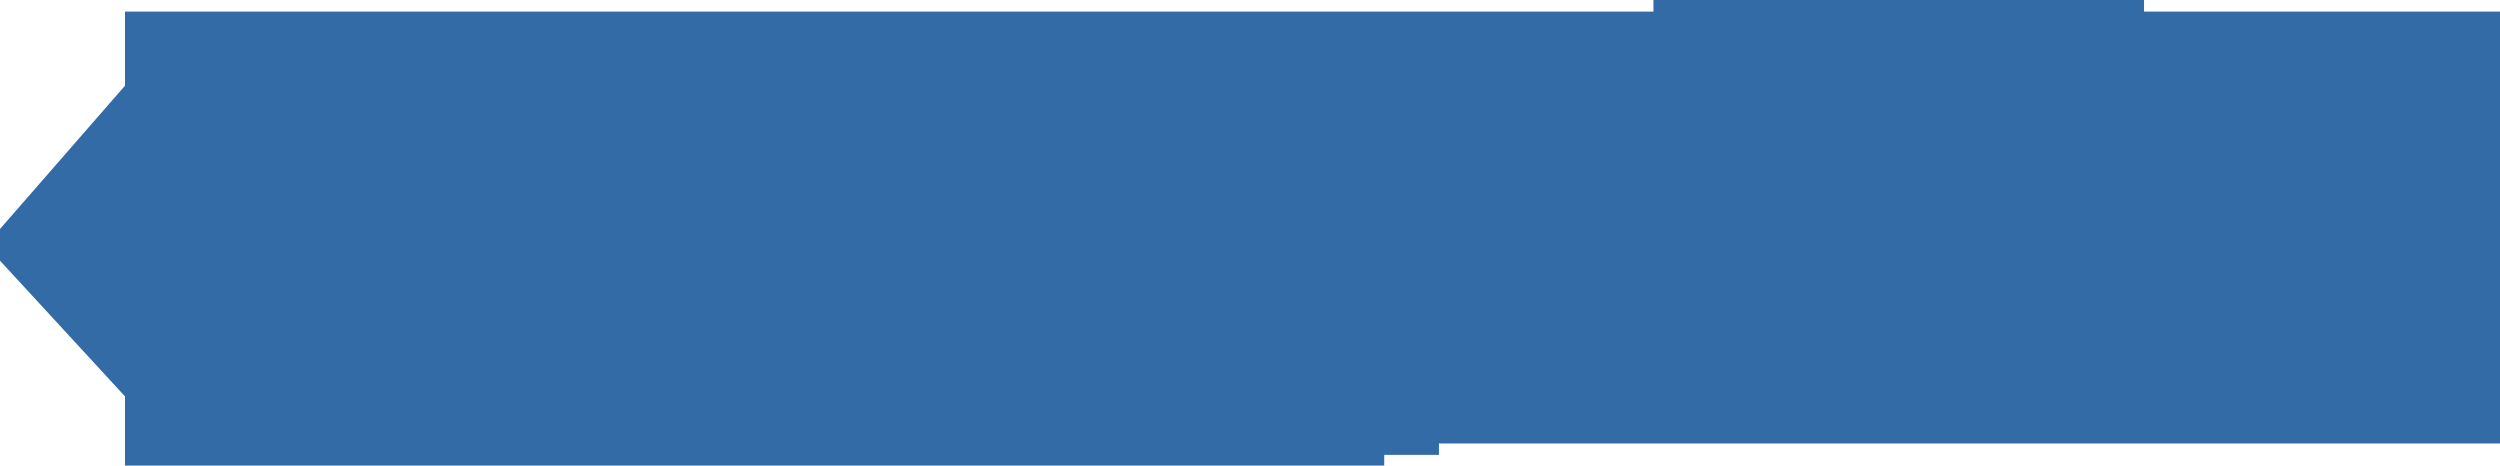
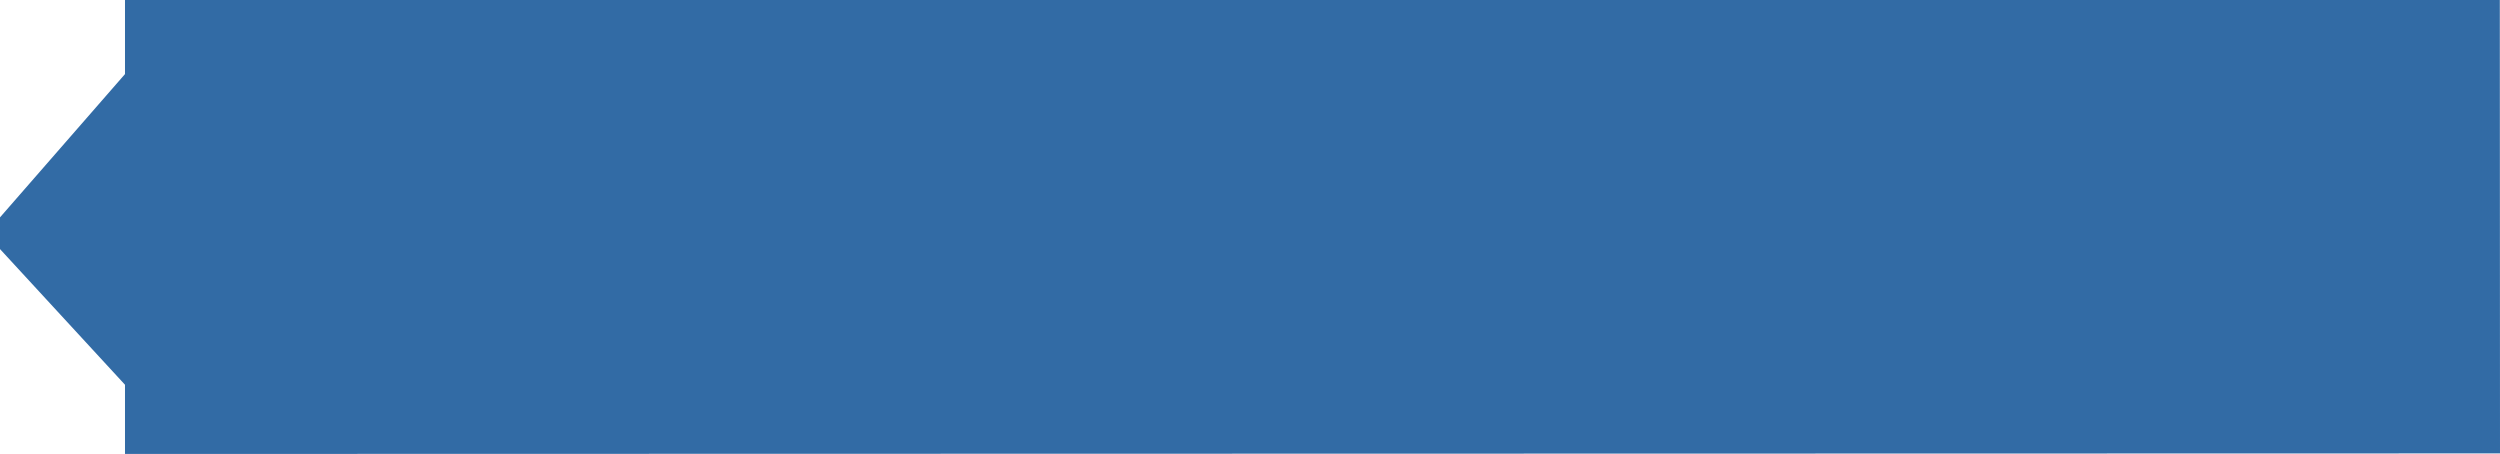
- <svg xmlns="http://www.w3.org/2000/svg" viewBox="0 0 138 25.7">
+ <svg xmlns="http://www.w3.org/2000/svg" viewBox="0 0 138.01 25.06">
  <defs>
    <style>.cls-1{fill:#326ba5;}</style>
  </defs>
  <g id="Layer_2" data-name="Layer 2">
-     <g id="Layer_15" data-name="Layer 15">
-       <polygon class="cls-1" points="0 14.39 0 12.64 6.9 4.73 6.9 0.64 91.27 0.64 91.27 0 118.35 0 118.35 0.64 138 0.64 138 24.48 79.43 24.48 79.43 25.11 76.41 25.11 76.41 25.7 6.9 25.7 6.9 21.88 0 14.39" />
+     <g id="Layer_1-2" data-name="Layer 1">
+       <g id="Layer_2-2" data-name="Layer 2">
+         <g id="Layer_15" data-name="Layer 15">
+           <polygon class="cls-1" points="0 13.75 0 12 6.9 4.09 6.9 0 138 0 138.01 25.03 6.9 25.06 6.9 21.24 0 13.75" />
+         </g>
+       </g>
    </g>
  </g>
</svg>
